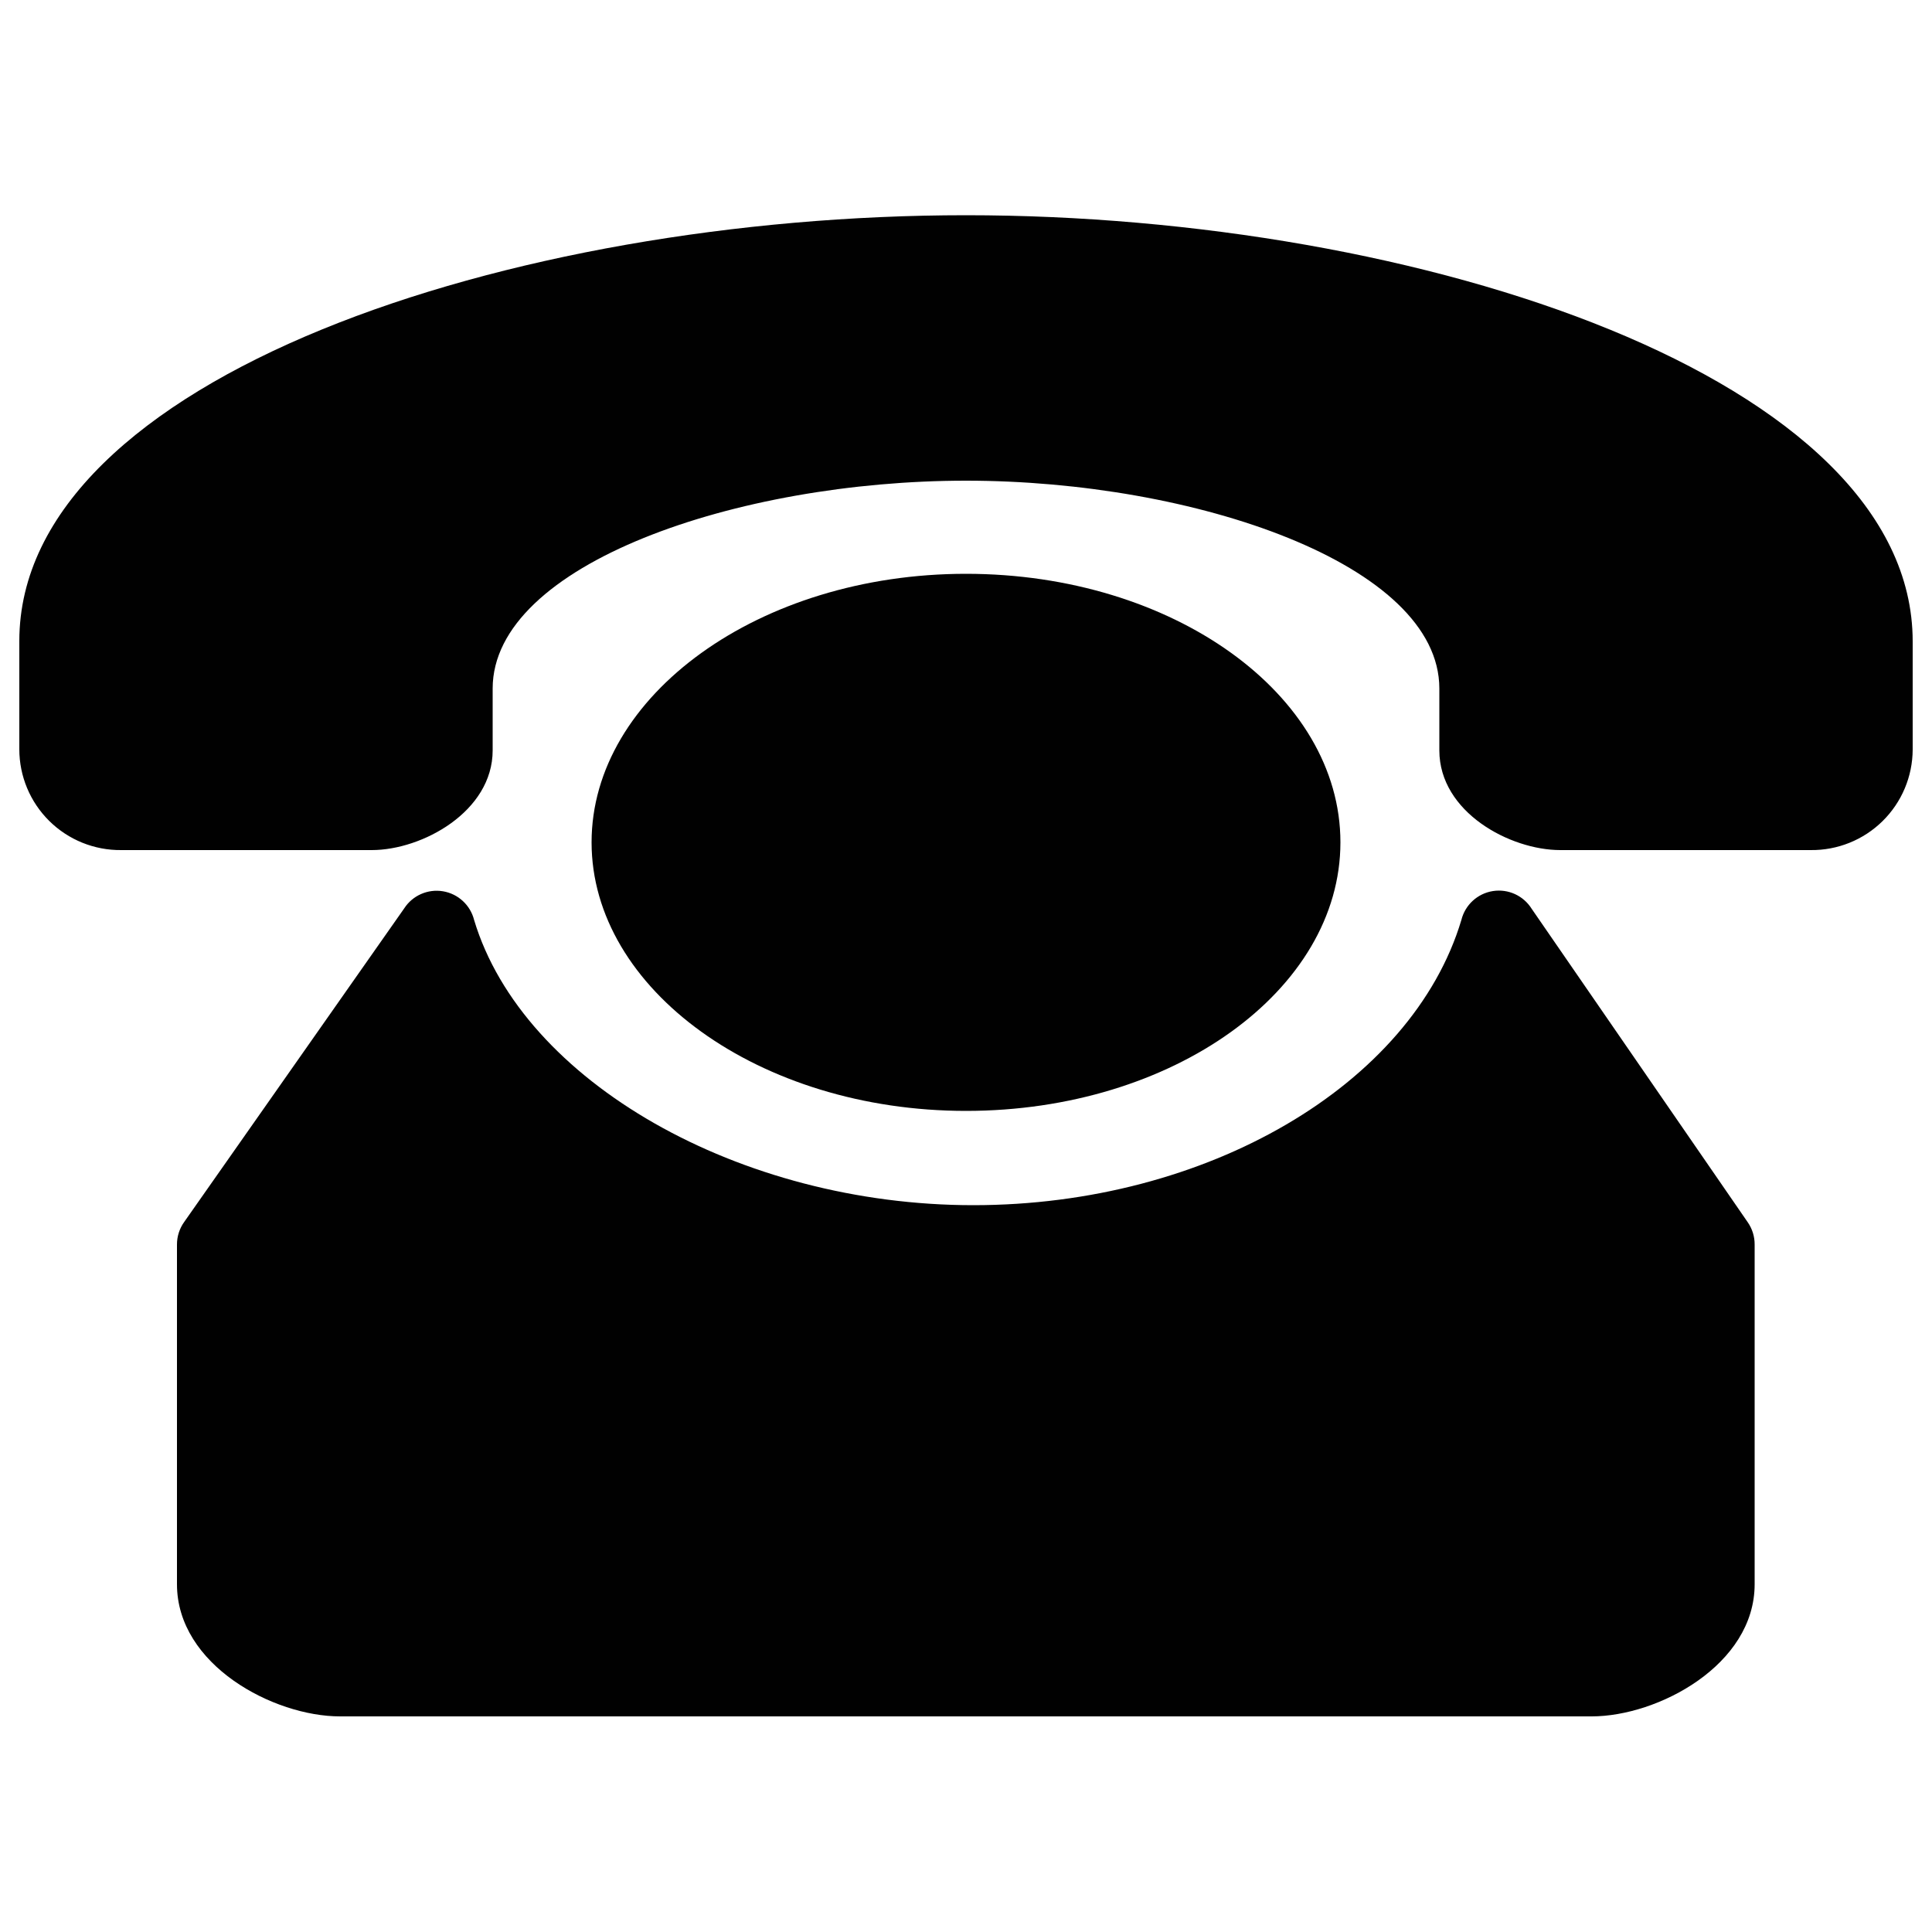
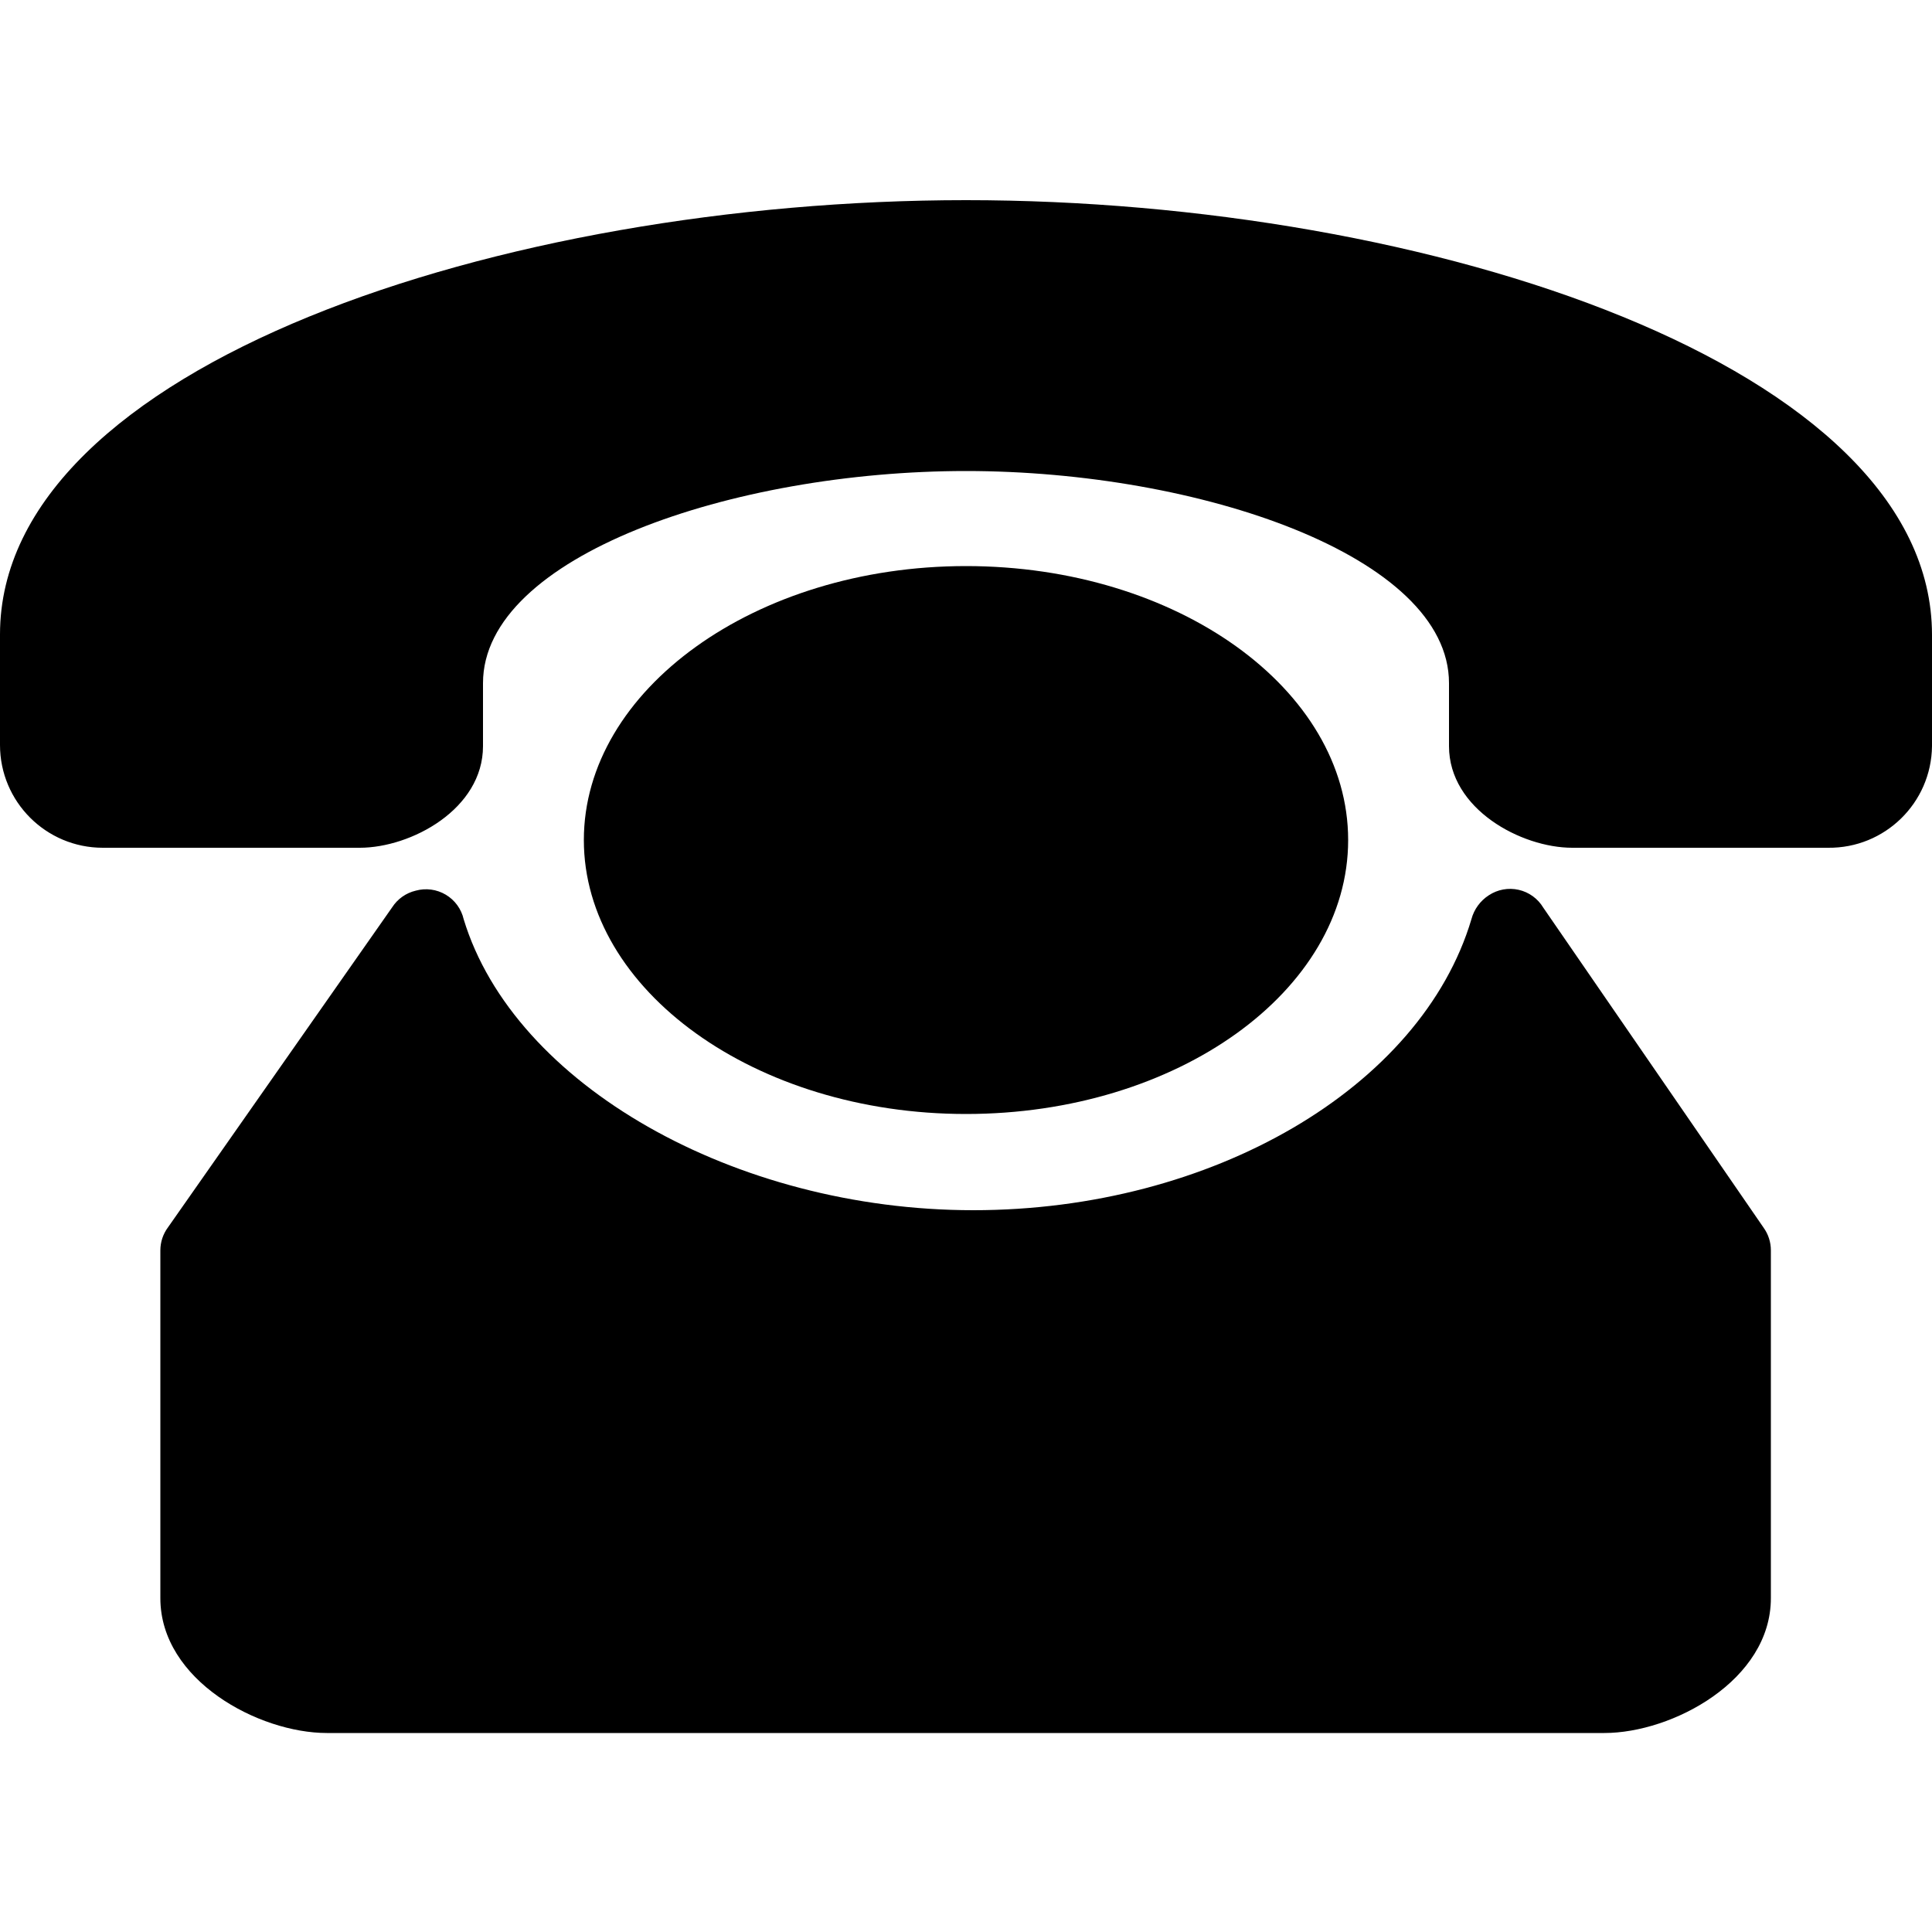
- <svg xmlns="http://www.w3.org/2000/svg" id="c5c2e233-4d45-4f5b-b21d-efb43f0660c7" data-name="Layer 1" viewBox="0 0 50 50">
-   <path d="M34.69,21.8c0-3.83-4.34-6.95-9.69-6.95S15.31,18,15.31,21.8s4.34,6.95,9.69,6.95S34.69,25.63,34.69,21.8Z" style="fill:#010101" />
-   <path d="M39.64,23.52a1,1,0,0,0-1.82.29c-1.28,4.27-6.59,7.38-12.63,7.38S13.53,28,12.27,23.81a1,1,0,0,0-1.81-.3L4.77,31.62a1,1,0,0,0-.19.59V41c0,2.09,2.5,3.42,4.22,3.42H41.19c1.72,0,4.22-1.33,4.22-3.42V32.21a1,1,0,0,0-.18-.58l-5.59-8.11Z" style="fill:#010101" />
-   <path d="M25,5.57C13.22,5.57.5,9.78.5,16.59v2.8A2.61,2.61,0,0,0,3.14,22H9.62c1.31,0,3.13-1,3.13-2.58v-1.6c0-3.22,6.34-5.38,12.25-5.38s12.25,2.16,12.25,5.38v1.6c0,1.6,1.83,2.58,3.13,2.58h6.48A2.61,2.61,0,0,0,49.5,19.4v-2.8C49.5,9.79,36.78,5.57,25,5.57Z" style="fill:#010101" />
+ <svg xmlns="http://www.w3.org/2000/svg" viewBox="0 0 50 50">
+   <path class="icon-fill" d="M34.89,21.74c0-3.91-4.43-7.09-9.89-7.09s-9.89,3.21-9.89,7.09,4.43,7.09,9.89,7.09S34.89,25.65,34.89,21.74Z" />
+   <path class="icon-fill" d="M39.94,23.49a1,1,0,0,0-1.41-.32,1.06,1.06,0,0,0-.45.62c-1.3,4.36-6.72,7.53-12.89,7.53S13.3,28.07,12,23.79a1,1,0,0,0-1.24-.74,1,1,0,0,0-.61.43l-5.8,8.28a1,1,0,0,0-.2.6v9c0,2.13,2.55,3.49,4.31,3.49H41.52c1.76,0,4.31-1.36,4.31-3.49v-9a1,1,0,0,0-.19-.59Z" />
+   <path class="icon-fill" d="M25,5.18C13,5.18,0,9.47,0,16.42v2.86a2.66,2.66,0,0,0,2.66,2.66H9.31c1.33,0,3.19-1,3.19-2.63V17.68c0-3.29,6.47-5.49,12.5-5.49s12.5,2.2,12.5,5.49v1.63c0,1.63,1.87,2.63,3.19,2.63h6.62A2.66,2.66,0,0,0,50,19.31V16.43C50,9.48,37,5.18,25,5.18Z" />
</svg>
